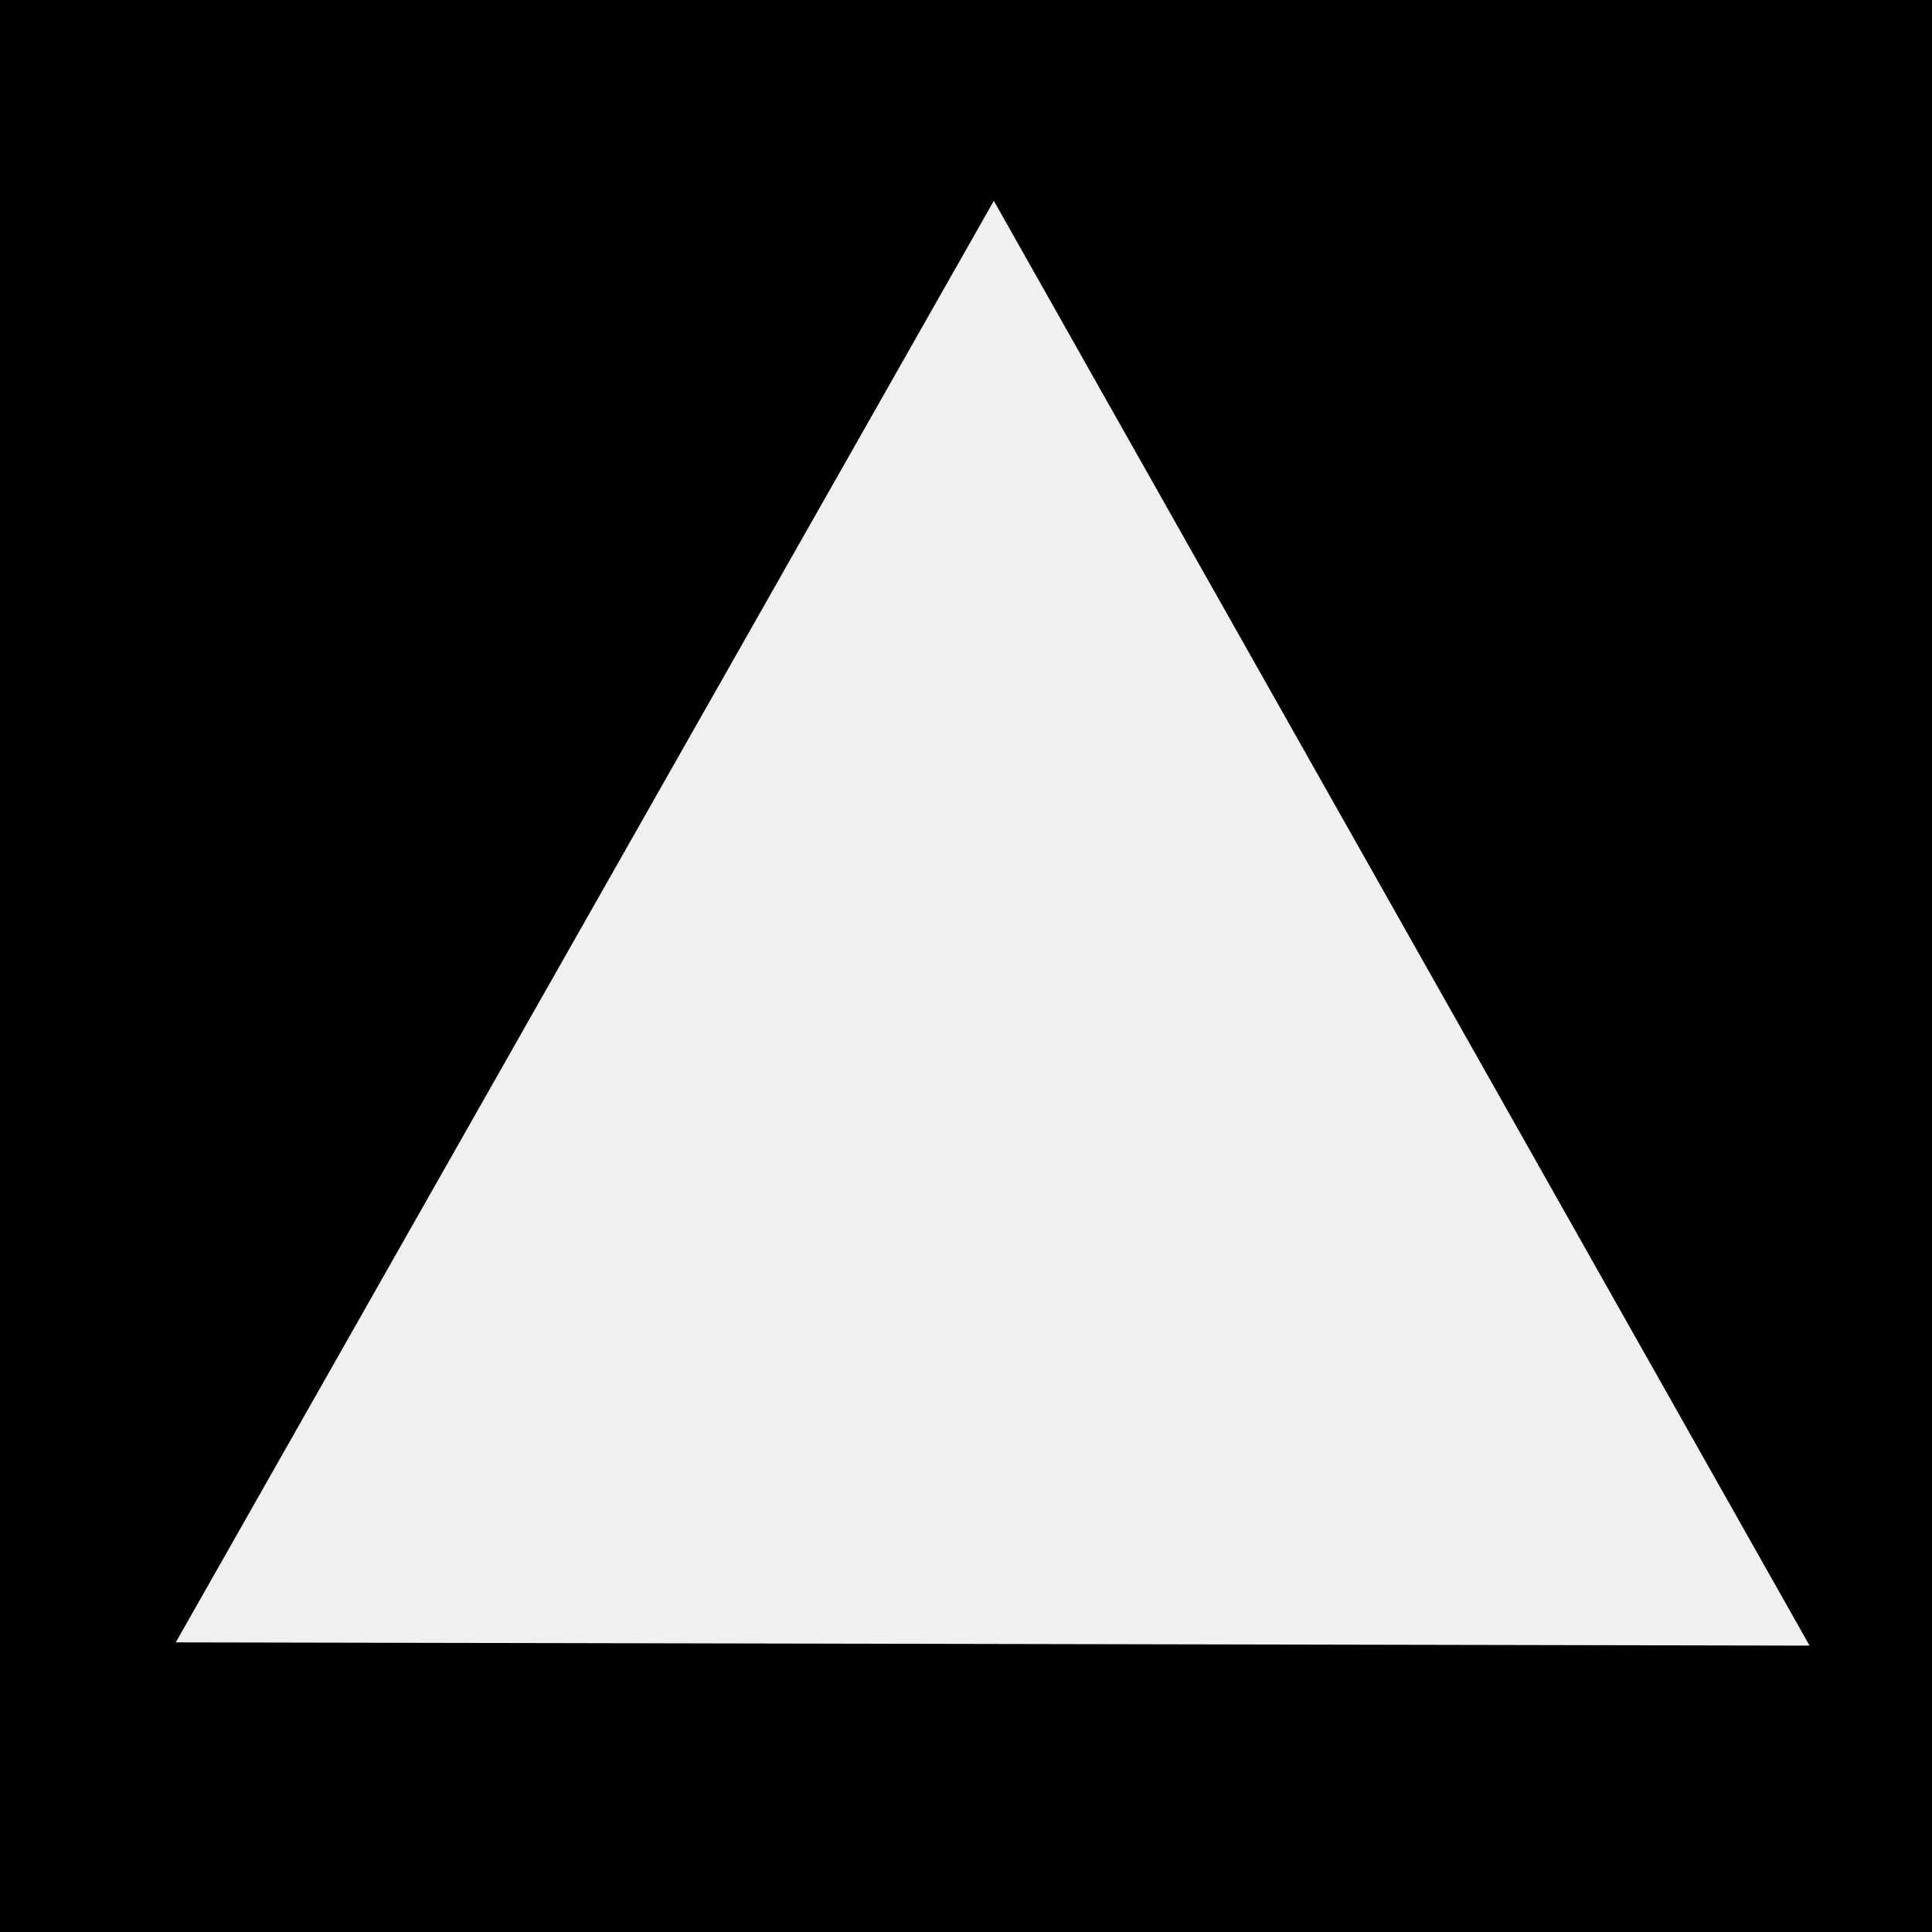
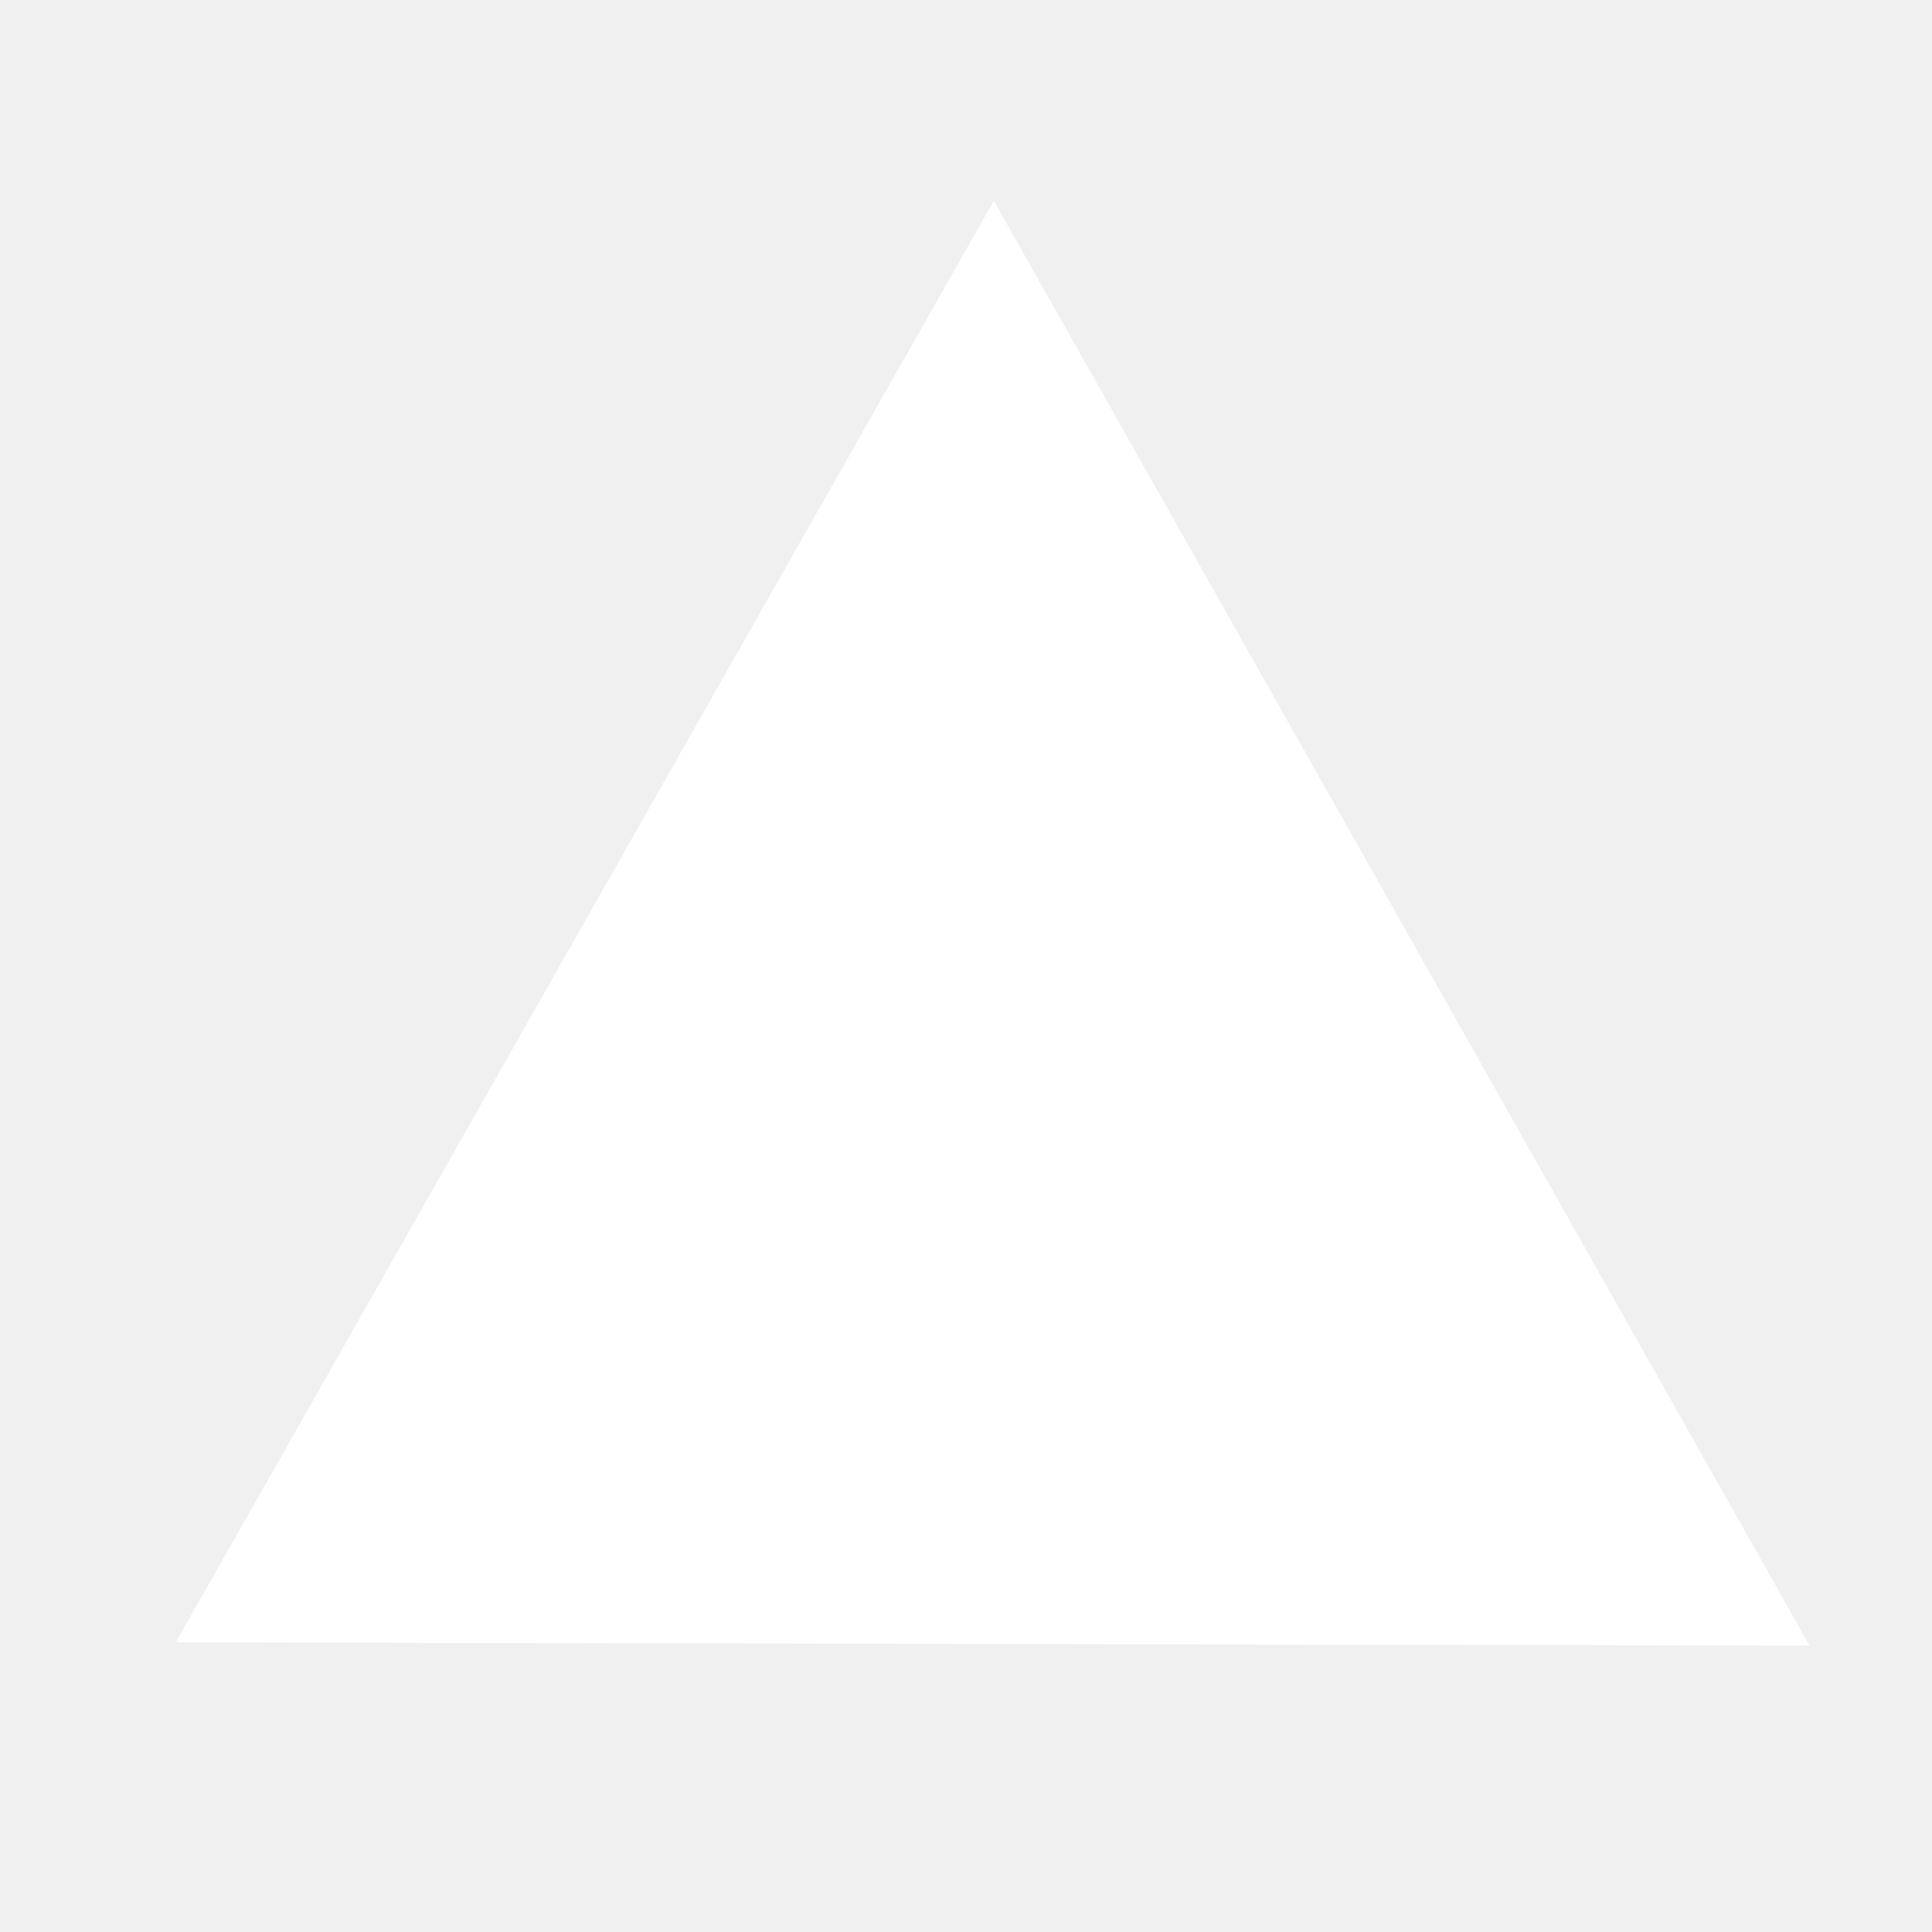
<svg xmlns="http://www.w3.org/2000/svg" version="1.1" width="256" height="256" id="svg4685">
  <defs id="defs4689" />
-   <path d="M 0,128 C 0,85.333 0,42.667 0,0 c 85.333,0 170.667,0 256,0 0,85.333 0,170.667 0,256 -85.333,0 -170.667,0 -256,0 0,-42.667 0,-85.333 0,-128 z M 239.779,218.054 131.687,26.607 23.292,217.621 z" id="path4695" style="fill:#000000" />
+   <path d="M 239.779,218.054 131.687,26.607 23.292,217.621 z" id="path4695" style="fill:#ffffff" />
</svg>
